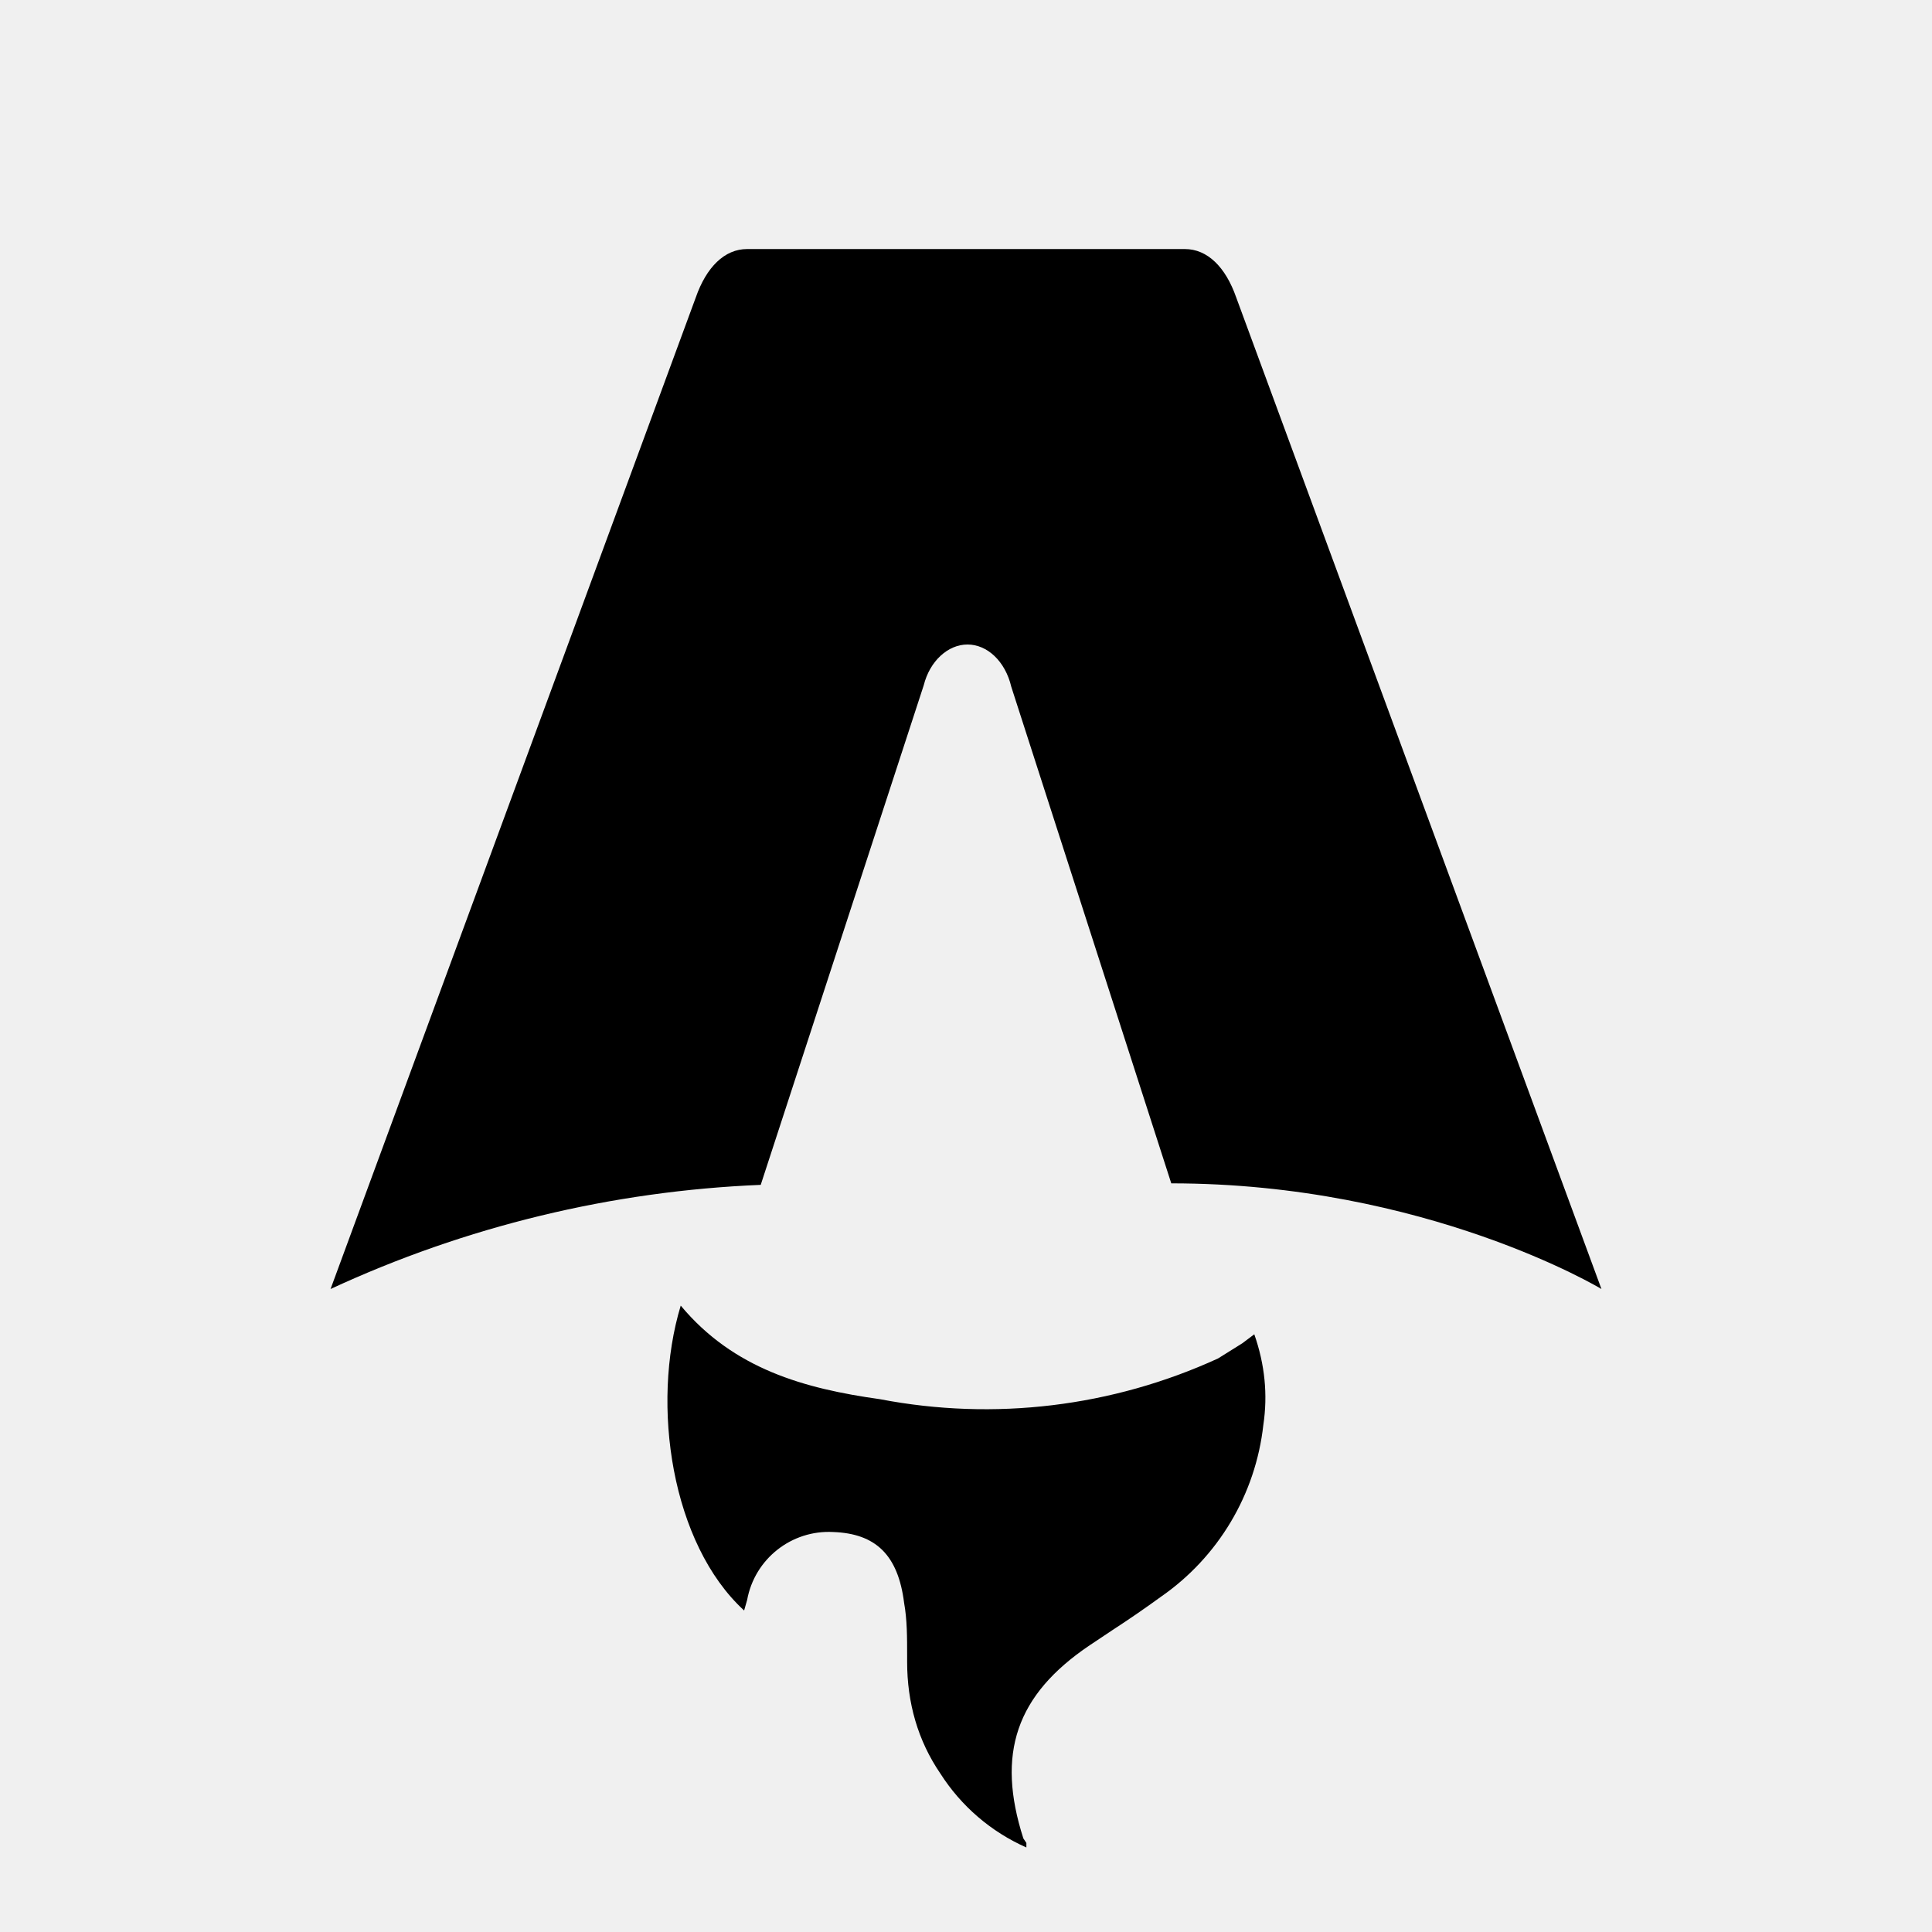
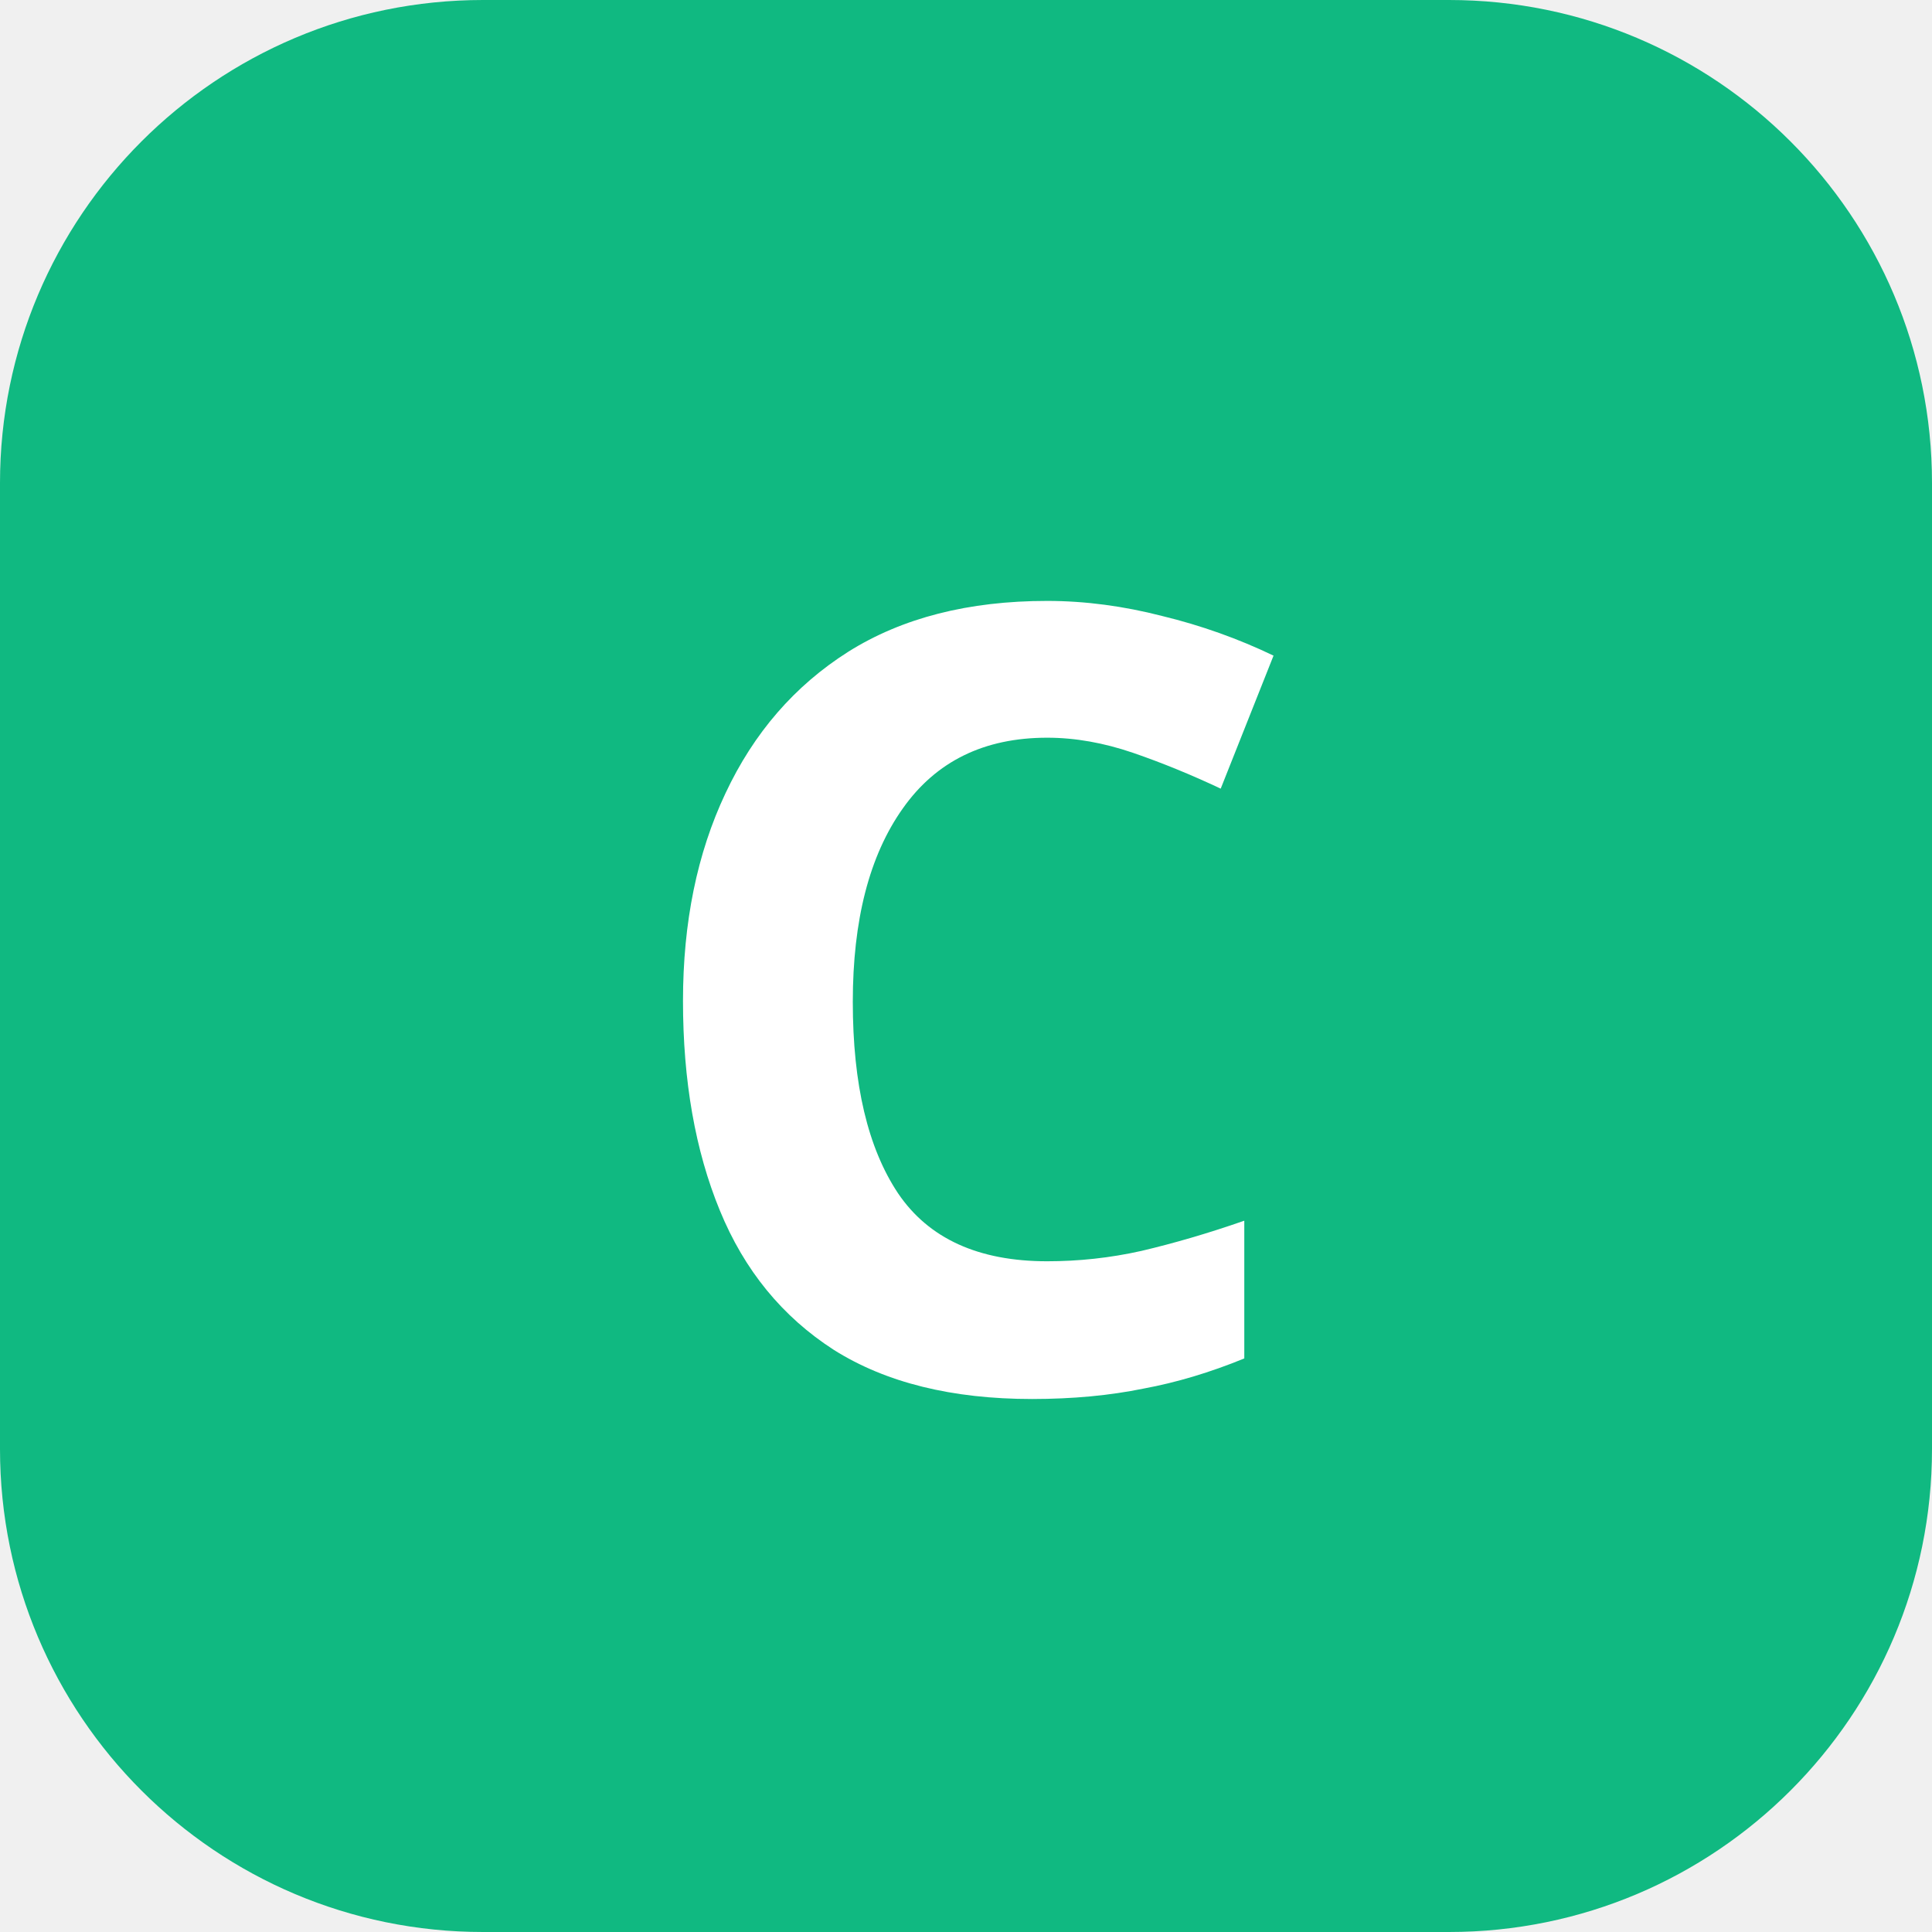
- <svg xmlns="http://www.w3.org/2000/svg" fill="none" viewBox="0 0 128 128">
-   <path d="M50.4 78.5a75.1 75.1 0 0 0-28.5 6.9l24.2-65.7c.7-2 1.9-3.2 3.4-3.2h29c1.5 0 2.7 1.2 3.4 3.2l24.2 65.7s-11.6-7-28.5-7L67 45.5c-.4-1.7-1.6-2.8-2.9-2.8-1.3 0-2.5 1.1-2.9 2.7L50.4 78.5Zm-1.1 28.2Zm-4.2-20.2c-2 6.6-.6 15.8 4.2 20.2a17.5 17.5 0 0 1 .2-.7 5.5 5.5 0 0 1 5.7-4.5c2.8.1 4.3 1.5 4.7 4.7.2 1.1.2 2.3.2 3.5v.4c0 2.7.7 5.2 2.2 7.4a13 13 0 0 0 5.7 4.9v-.3l-.2-.3c-1.8-5.6-.5-9.5 4.4-12.8l1.5-1a73 73 0 0 0 3.2-2.2 16 16 0 0 0 6.8-11.4c.3-2 .1-4-.6-6l-.8.6-1.6 1a37 37 0 0 1-22.4 2.7c-5-.7-9.7-2-13.2-6.2Z" />
-   <style>
-         path { fill: #000; }
-         @media (prefers-color-scheme: dark) {
-             path { fill: #FFF; }
-         }
-     </style>
+ <svg xmlns="http://www.w3.org/2000/svg" viewBox="0 0 32 32">
+   <rect width="32" height="32" rx="8" fill="#10b981" />
+   <text x="50%" y="50%" dominant-baseline="central" text-anchor="middle" fill="white" font-family="ui-sans-serif, system-ui, sans-serif" font-weight="900" font-size="18">
+         C
+     </text>
</svg>
